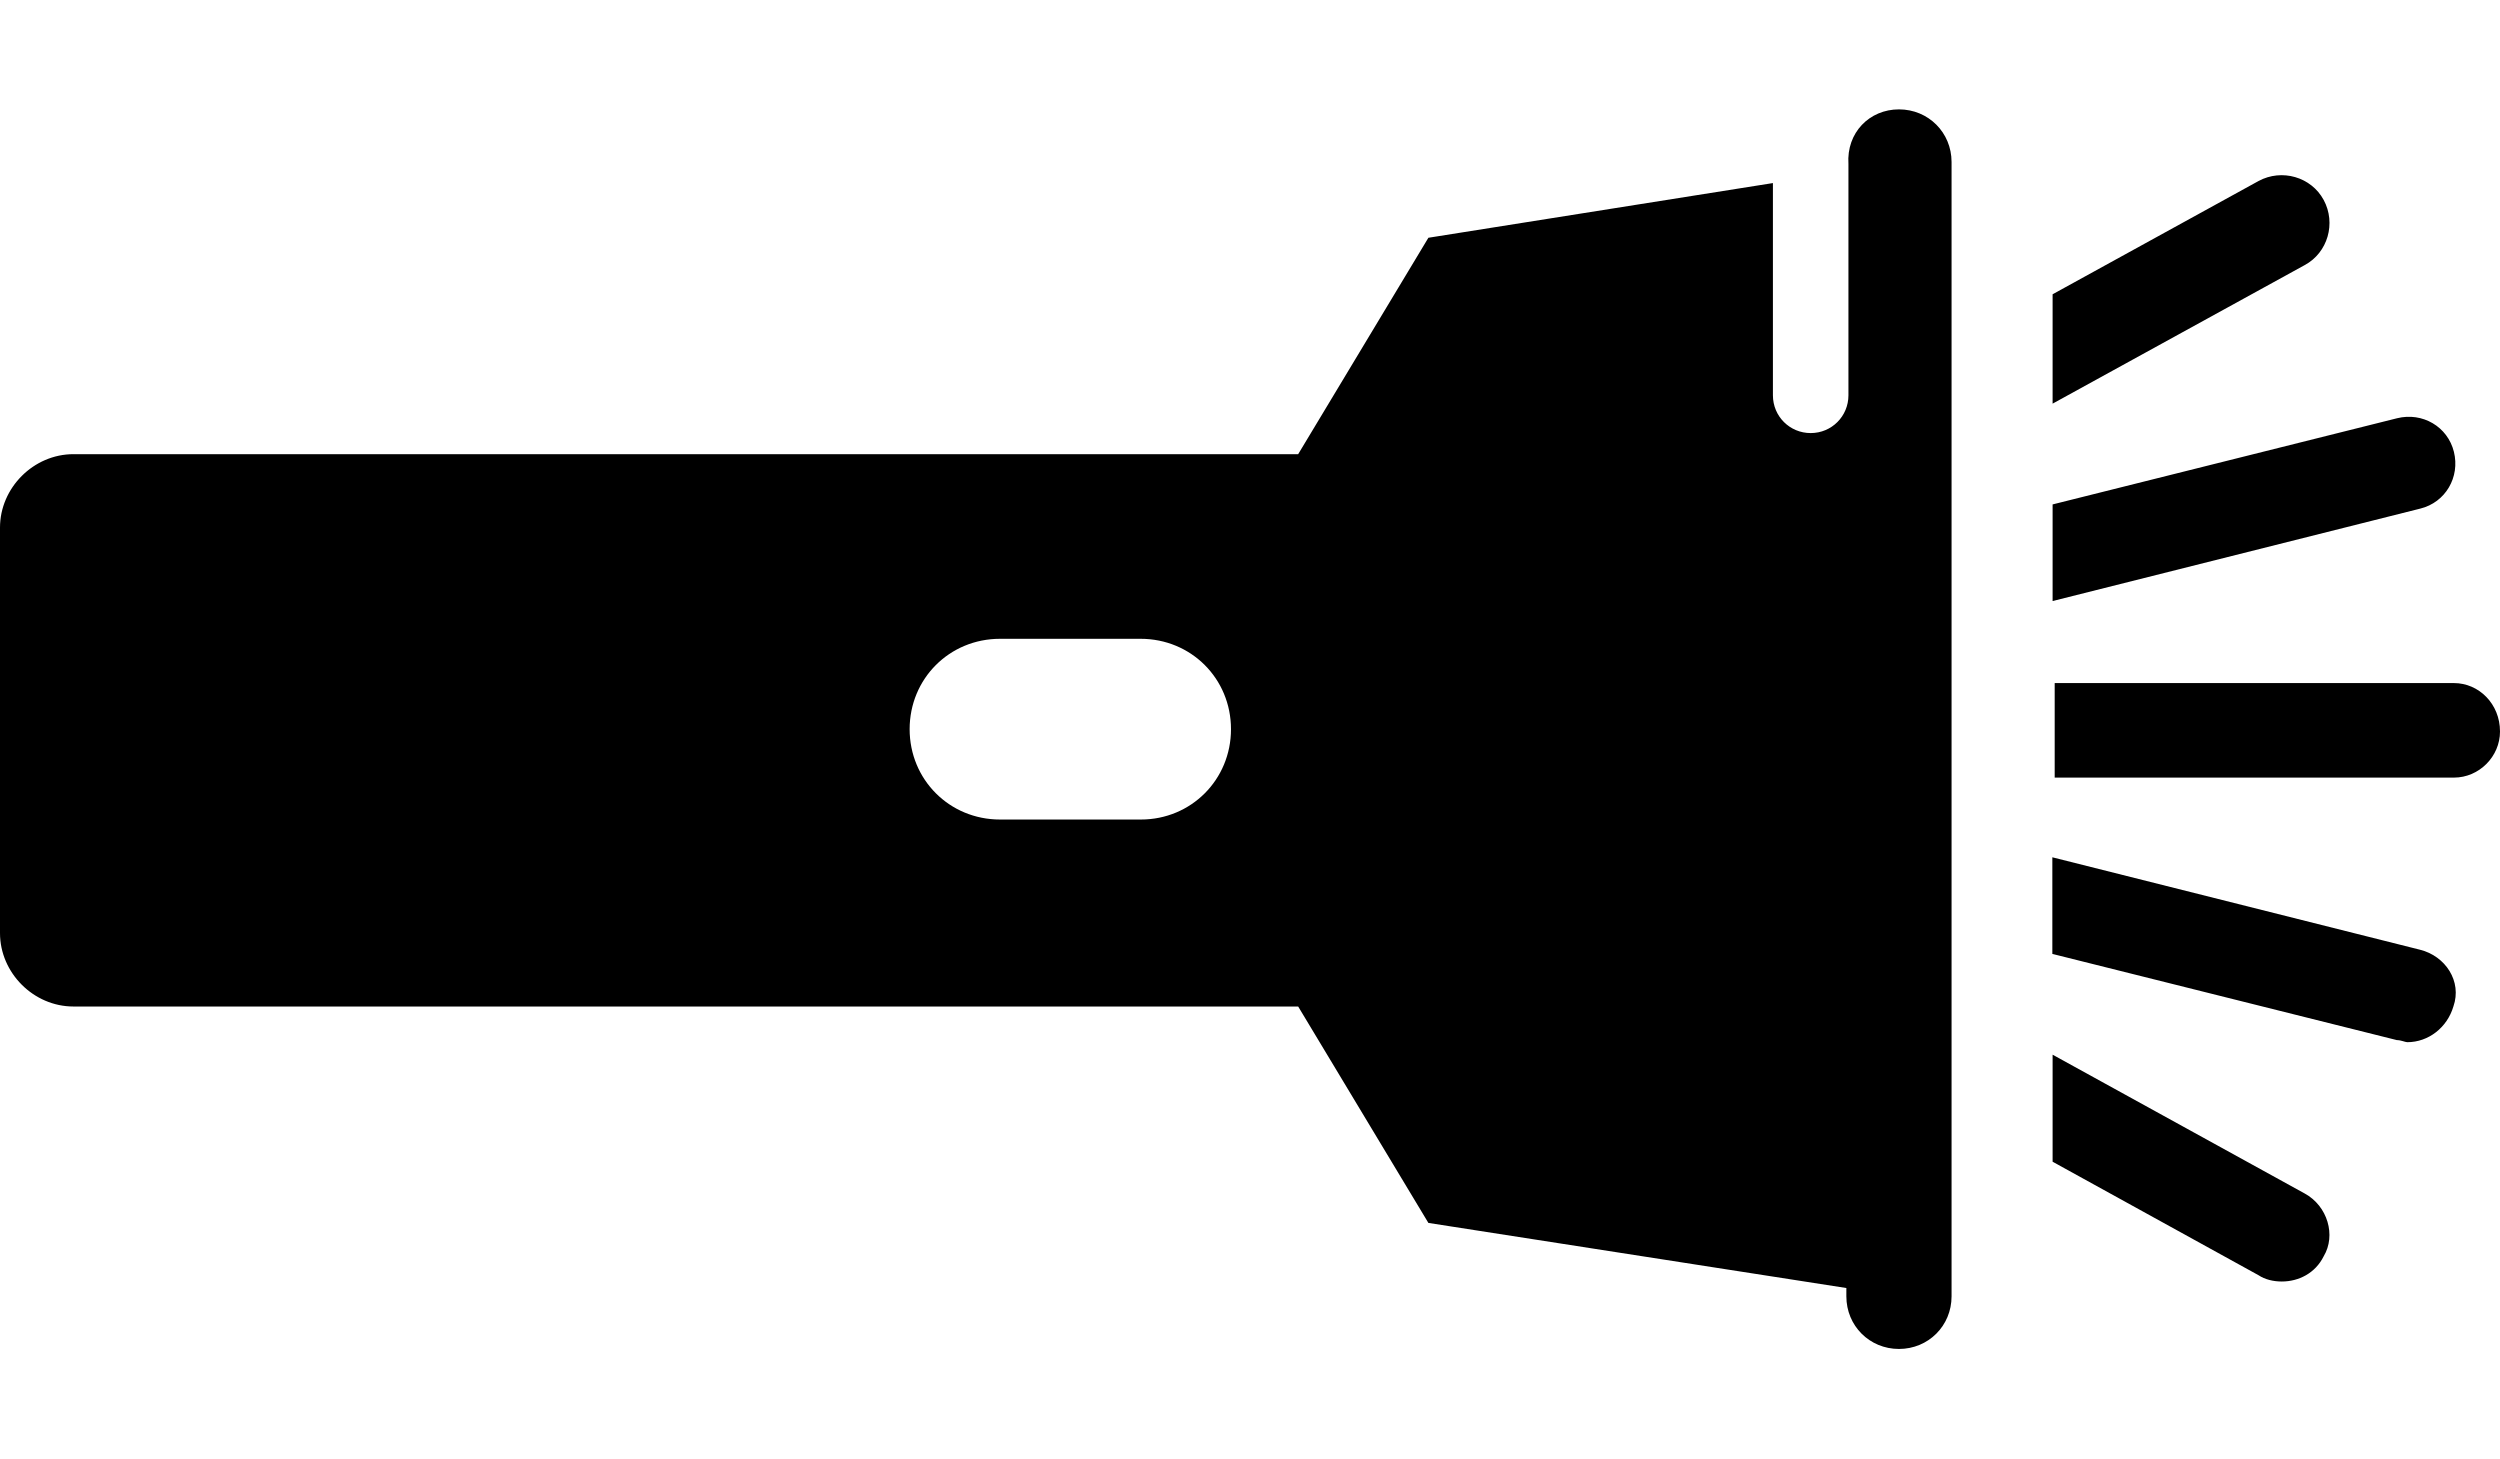
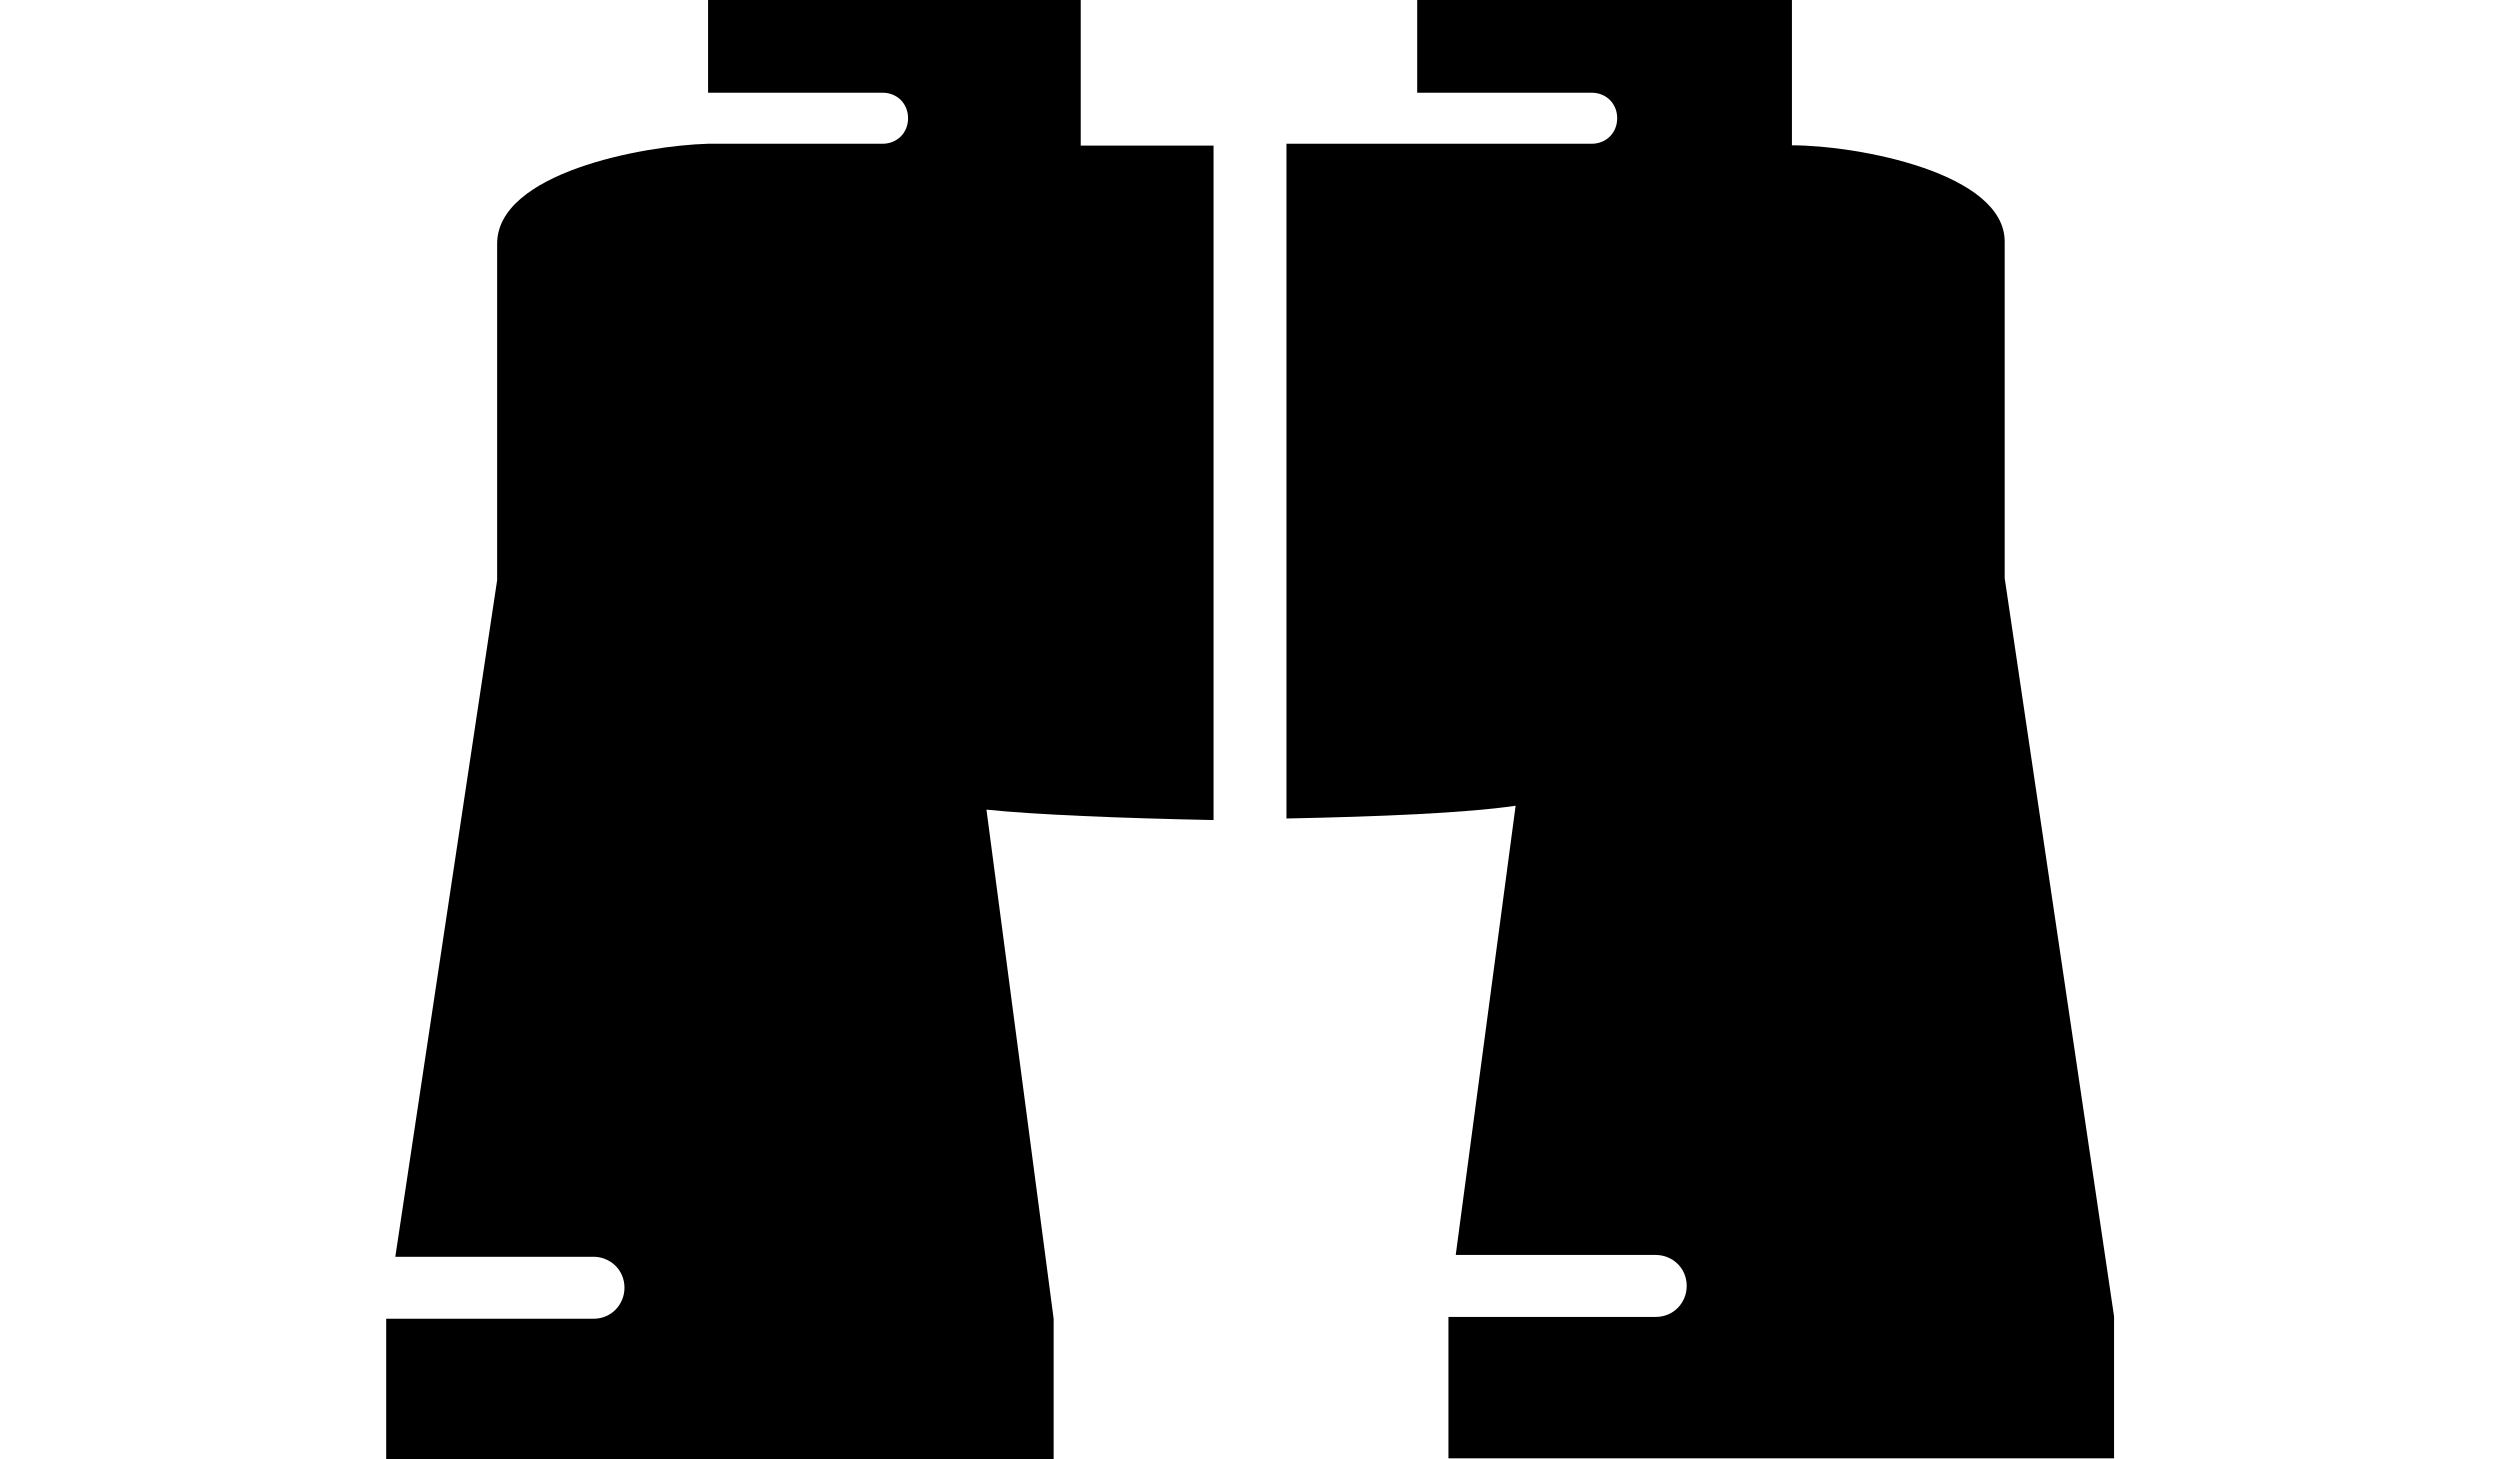
<svg xmlns="http://www.w3.org/2000/svg" version="1.1" id="Layer_1" x="0px" y="0px" viewBox="0 0 960 560" enable-background="new 0 0 960 560" xml:space="preserve">
-   <path d="M788.2,193.7l132.3-33.1c9.7-2.4,19.4,3.2,21.8,12.9c2.4,9.7-3.2,19.4-12.9,21.8l-141.2,35.5V193.7z M788.2,155l96.8-53.2  c8.9-4.8,12.1-16.1,7.3-25s-16.1-12.1-25-7.3L788.2,113V155z M942.3,262.3H789v36.3h153.3c9.7,0,17.7-8.1,17.7-17.7  C960,270.3,951.9,262.3,942.3,262.3z M929.3,364.7l-141.2-35.5v37.1l132.3,33.1c1.6,0,3.2,0.8,4,0.8c8.1,0,15.3-5.6,17.7-13.7  C945.5,376.8,939,367.1,929.3,364.7z M885,458.3L788.2,405v41.1l79.1,43.6c2.4,1.6,5.6,2.4,8.9,2.4c6.5,0,12.9-3.2,16.1-9.7  C897.1,474.4,893.8,463.1,885,458.3z M749.4,62.2v435.6c0,11.3-8.9,20.2-20.2,20.2s-20.2-8.9-20.2-20.2v-3.2l-160.5-25l-50-83.1  H28.2C12.9,386.5,0,373.6,0,358.3V202.6c0-15.3,12.9-28.2,28.2-28.2h470.3l50-83.1l132.3-21v81.5c0,8.1,6.5,14.5,14.5,14.5  c8.1,0,14.5-6.5,14.5-14.5V63c-0.8-12.1,8.1-21,19.4-21S749.4,50.9,749.4,62.2z M472.7,280c0-19.4-15.3-34.7-34.7-34.7H384  c-19.4,0-34.7,15.3-34.7,34.7c0,19.4,15.3,34.7,34.7,34.7h54.1C457.4,314.7,472.7,299.4,472.7,280z" />
+   <g>
+     <path d="M466,314.9V55.9h-33.5h-17.5V0H271.9v35.6h67c5.6,0,9.8,4.2,9.8,9.8s-4.2,9.8-9.8,9.8h-67c-25.1,0.7-81,11.2-81,38.4   c0,63.5,0,129.2,0,129.2l-39.1,259.8h76.1c6.3,0,11.9,4.9,11.9,11.9c0,6.3-4.9,11.9-11.9,11.9h-79.6l0,0l0,0v54.5h256.3v-54.5   l-25.8-195.5C396.9,312.8,430.4,314.2,466,314.9z" />
+     <path d="M769.8,222c0,0,0-65.6,0-129.2c0-26.5-56.6-37-81.7-37V0H544.2v35.6h67c5.6,0,9.8,4.2,9.8,9.8s-4.2,9.8-9.8,9.8H524h-30   v259.1c35.6-0.7,69.1-2.1,88-4.9l-23,172.5h76.8c6.3,0,11.9,4.9,11.9,11.9c0,6.3-4.9,11.9-11.9,11.9h-79.6l0,0V560h255.6v-54.5   L769.8,222z" />
+   </g>
</svg>
